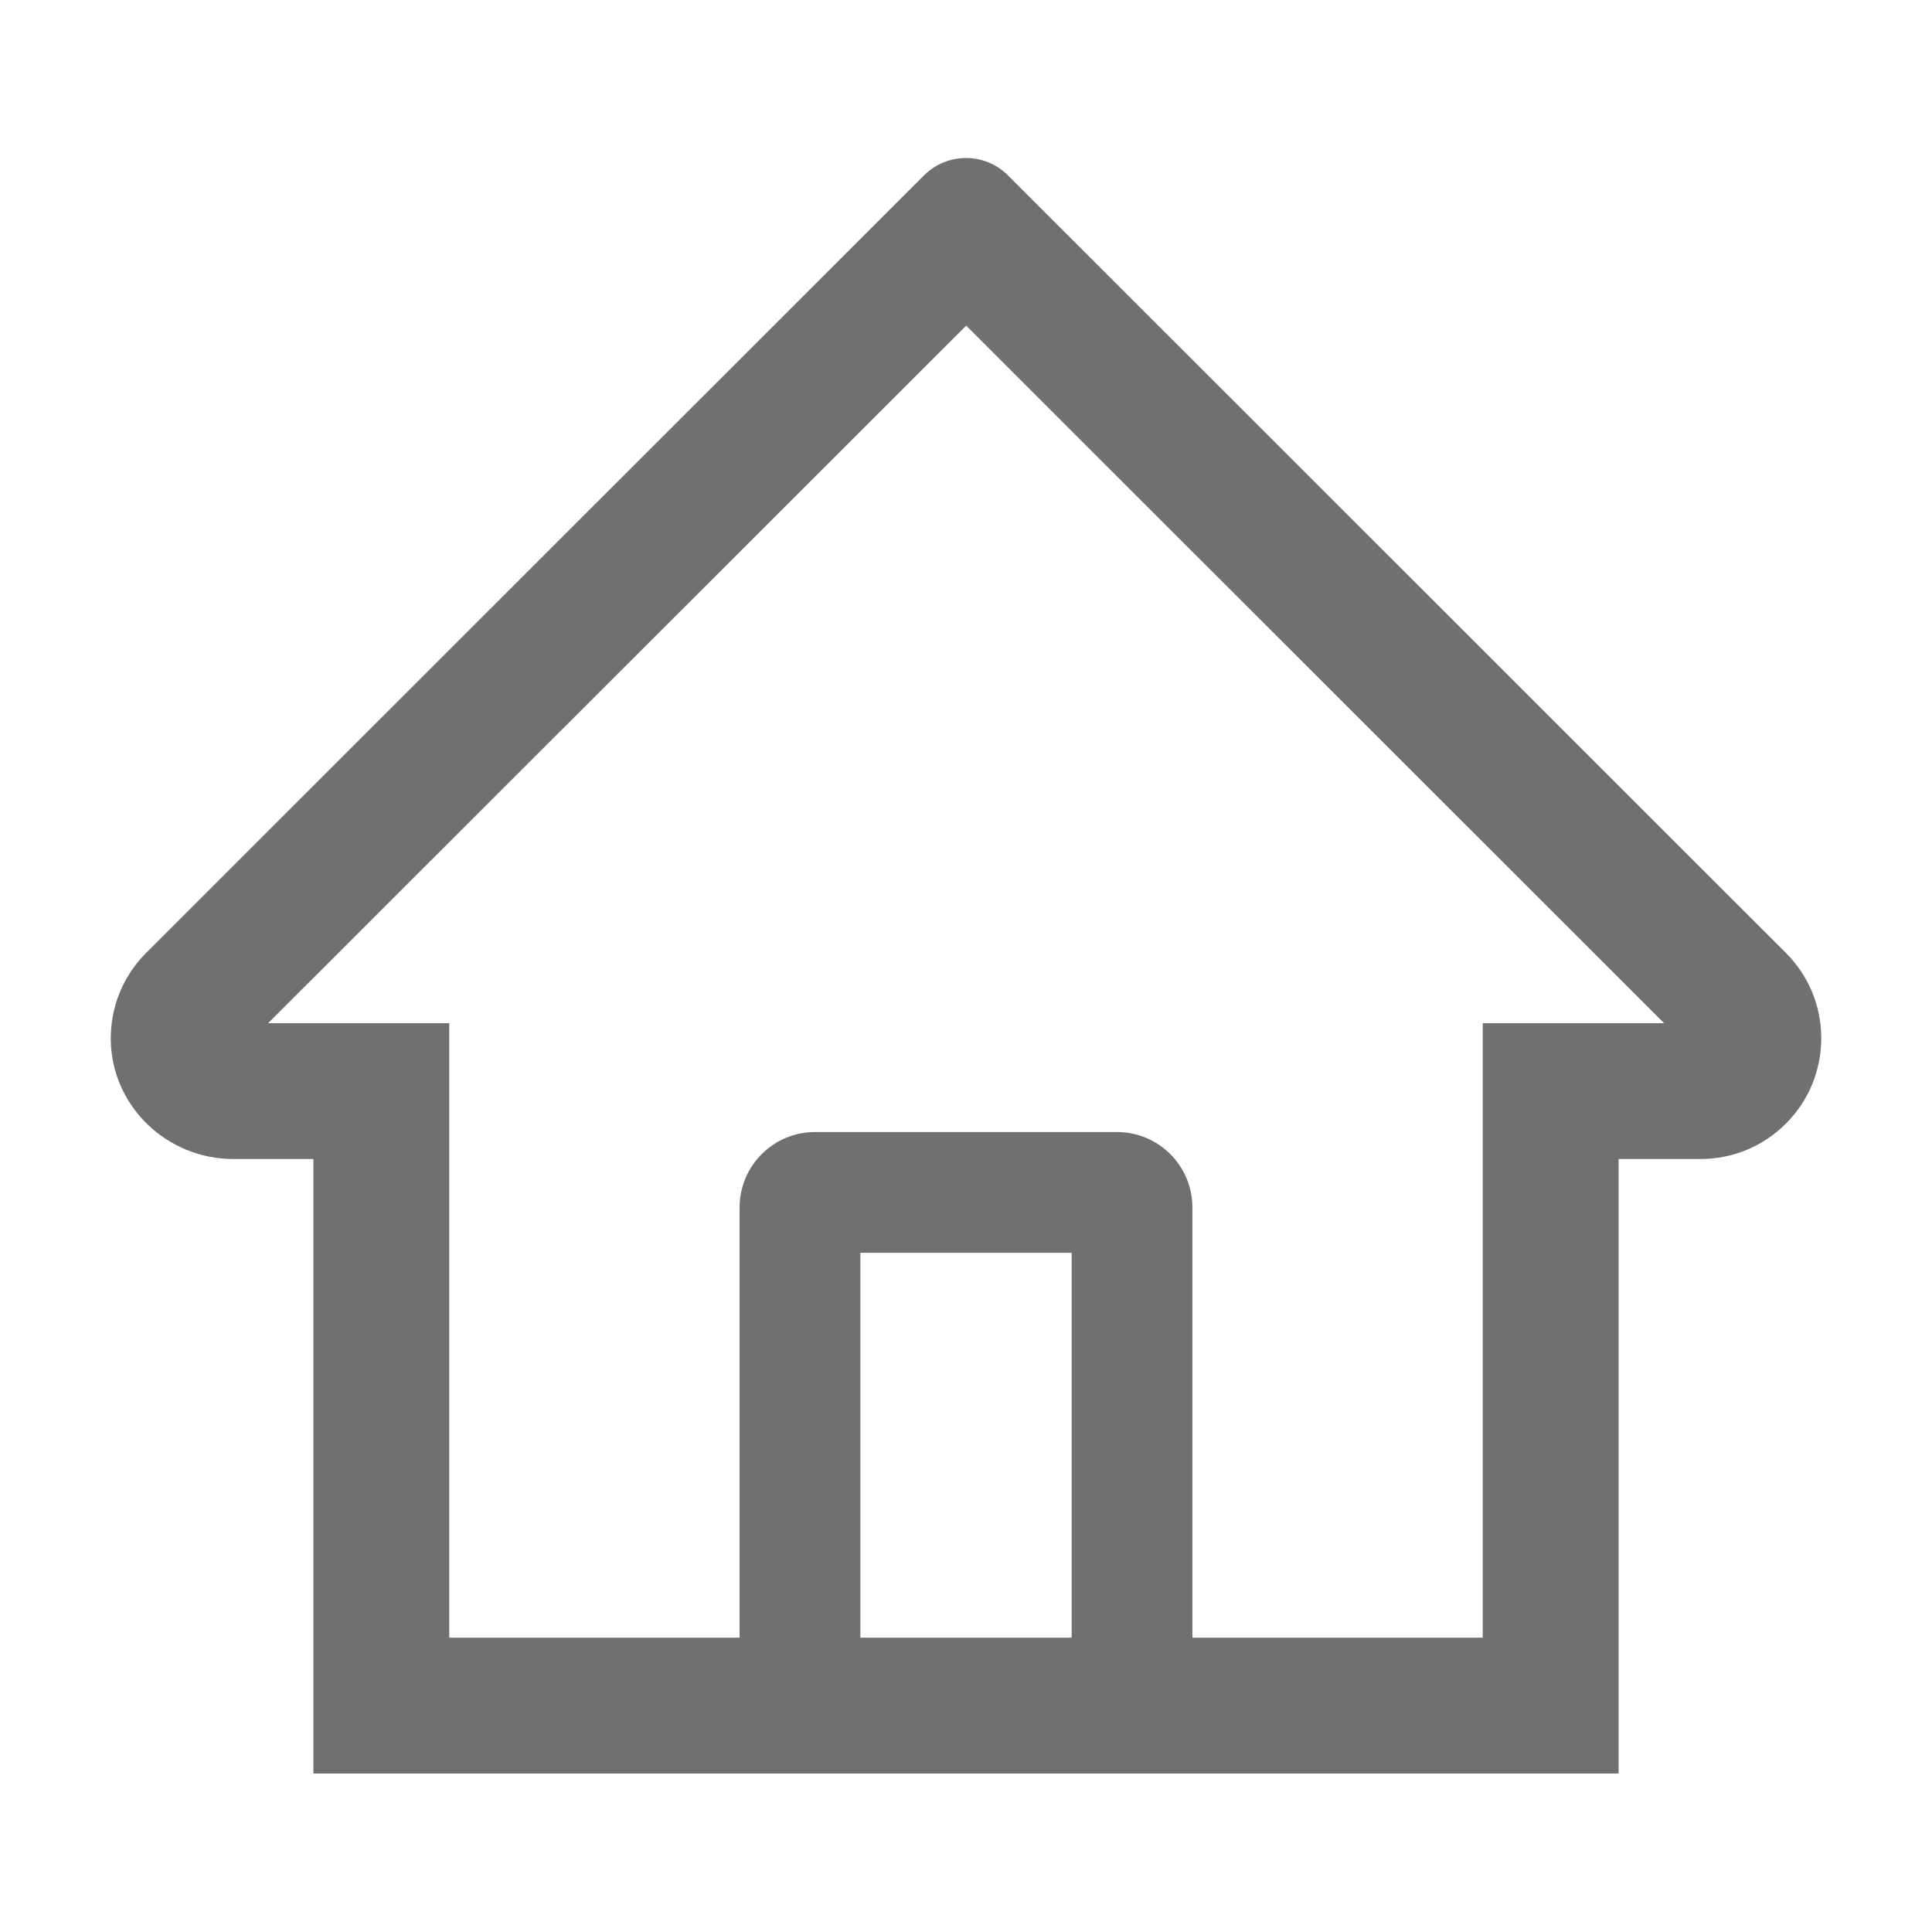
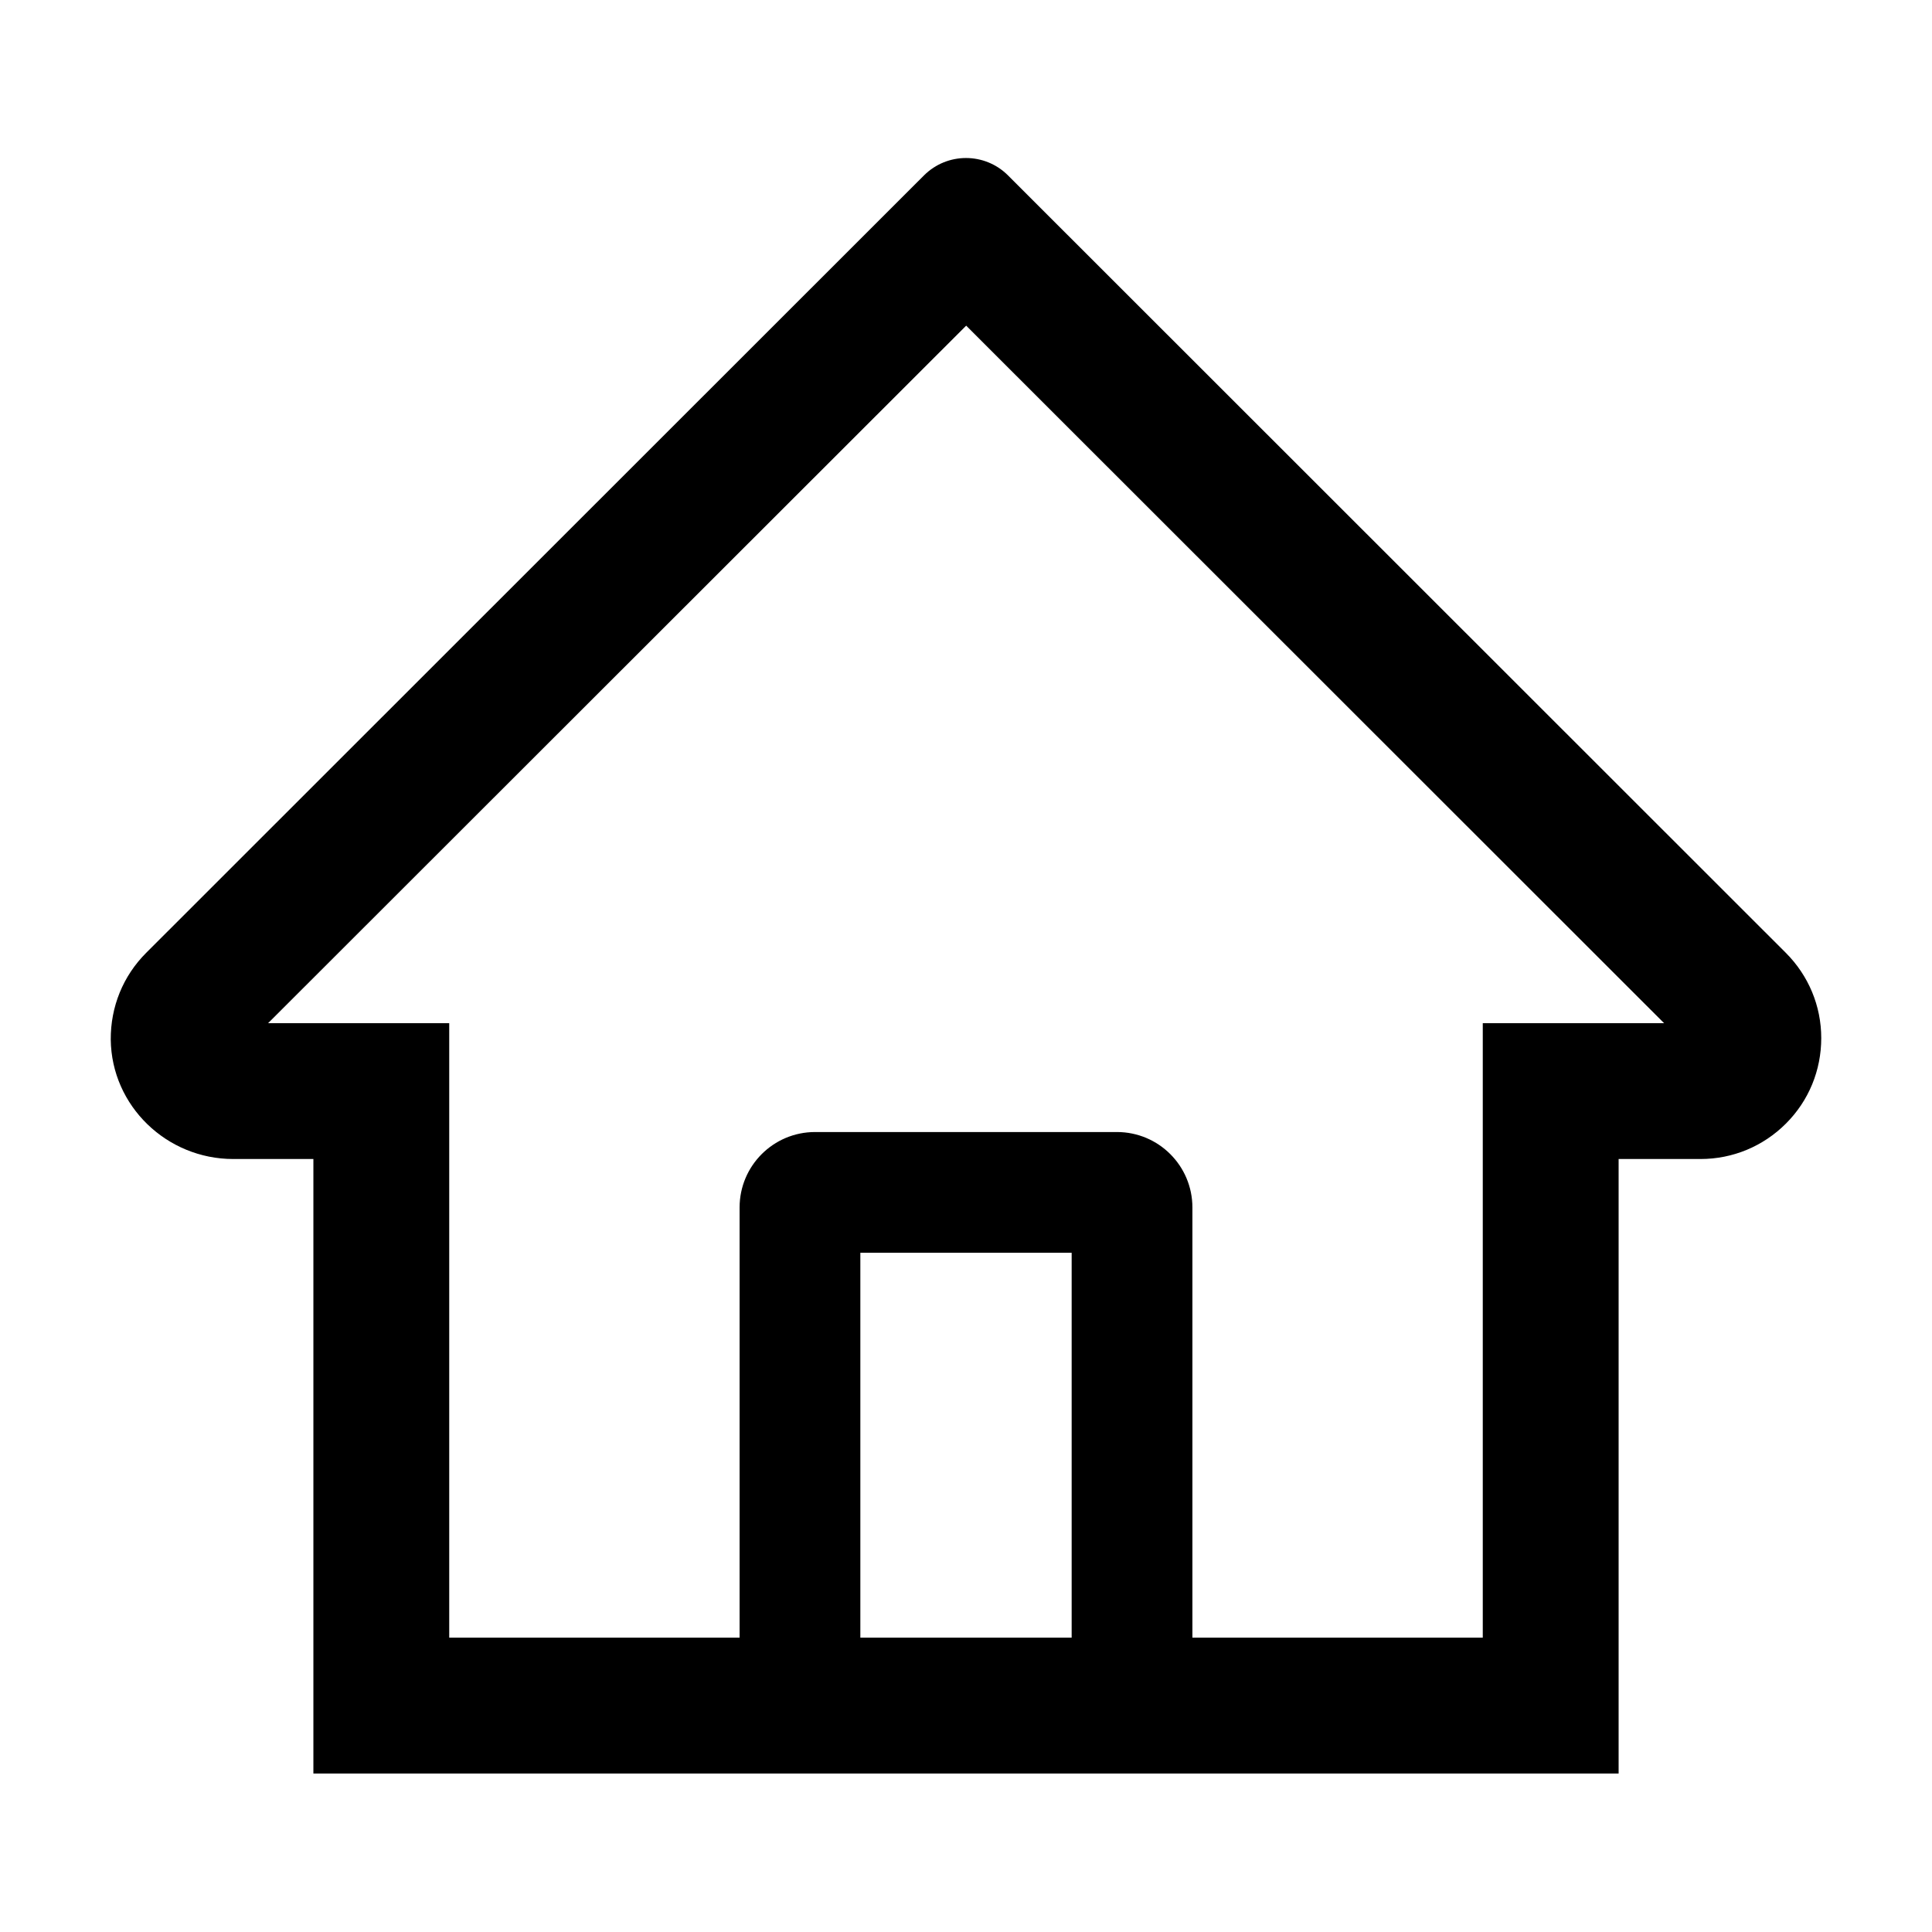
<svg xmlns="http://www.w3.org/2000/svg" t="1773323508359" class="icon" viewBox="0 0 1024 1024" version="1.1" p-id="8179" width="200" height="200">
-   <path d="M946.5 505L560.1 118.8l-25.9-25.9c-12.3-12.2-32.1-12.2-44.4 0L77.5 505c-12.3 12.3-18.9 28.6-18.8 46 0.4 35.2 29.7 63.3 64.9 63.3h42.5V940h691.8V614.3h43.4c17.1 0 33.2-6.7 45.3-18.8 12.1-12.1 18.7-28.2 18.7-45.3 0-17-6.7-33.1-18.8-45.2zM568 868H456V664h112v204z m217.9-325.7V868H632V640c0-22.1-17.9-40-40-40H432c-22.1 0-40 17.9-40 40v228H238.1V542.3h-96l370-369.7 23.1 23.1L882 542.3h-96.1z" p-id="8180" fill="#707070" />
+   <path d="M946.5 505L560.1 118.8l-25.9-25.9c-12.3-12.2-32.1-12.2-44.4 0L77.5 505c-12.3 12.3-18.9 28.6-18.8 46 0.4 35.2 29.7 63.3 64.9 63.3h42.5V940h691.8V614.3h43.4c17.1 0 33.2-6.7 45.3-18.8 12.1-12.1 18.7-28.2 18.7-45.3 0-17-6.7-33.1-18.8-45.2zM568 868H456V664h112v204z m217.9-325.7V868H632V640c0-22.1-17.9-40-40-40H432c-22.1 0-40 17.9-40 40v228H238.1V542.3h-96l370-369.7 23.1 23.1L882 542.3h-96.1z" p-id="8180" fill="currentColor" />
</svg>
